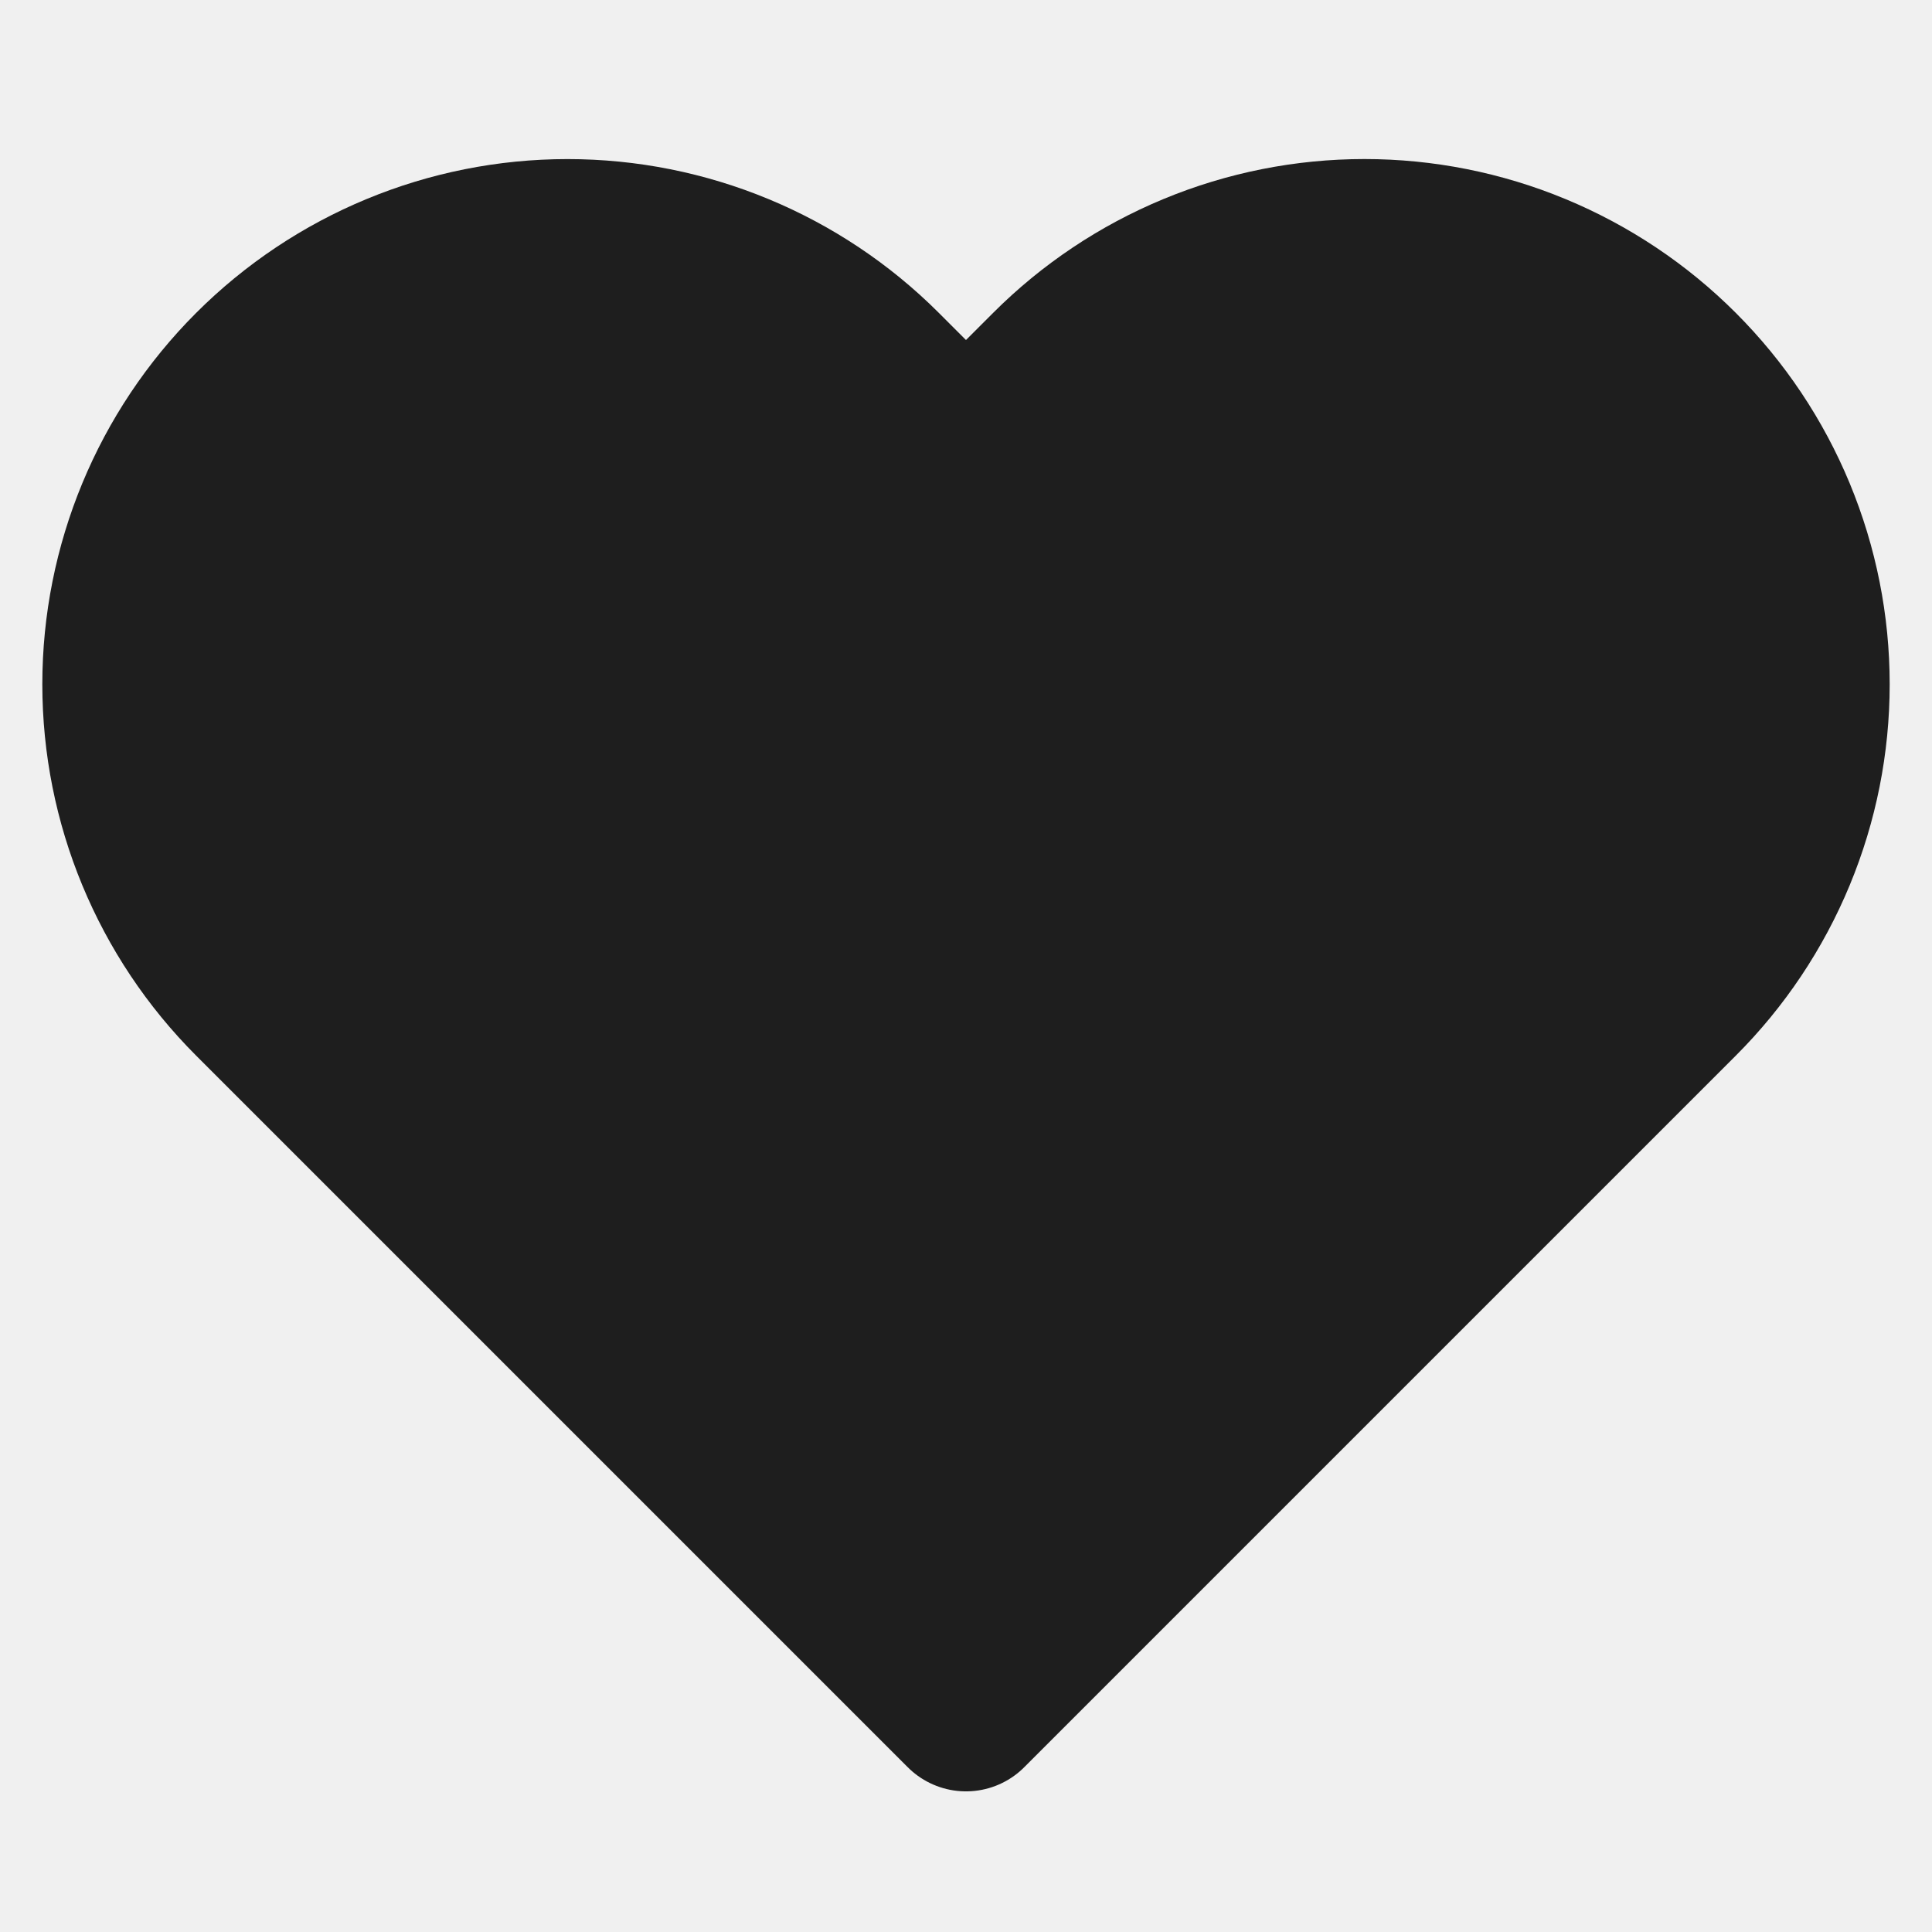
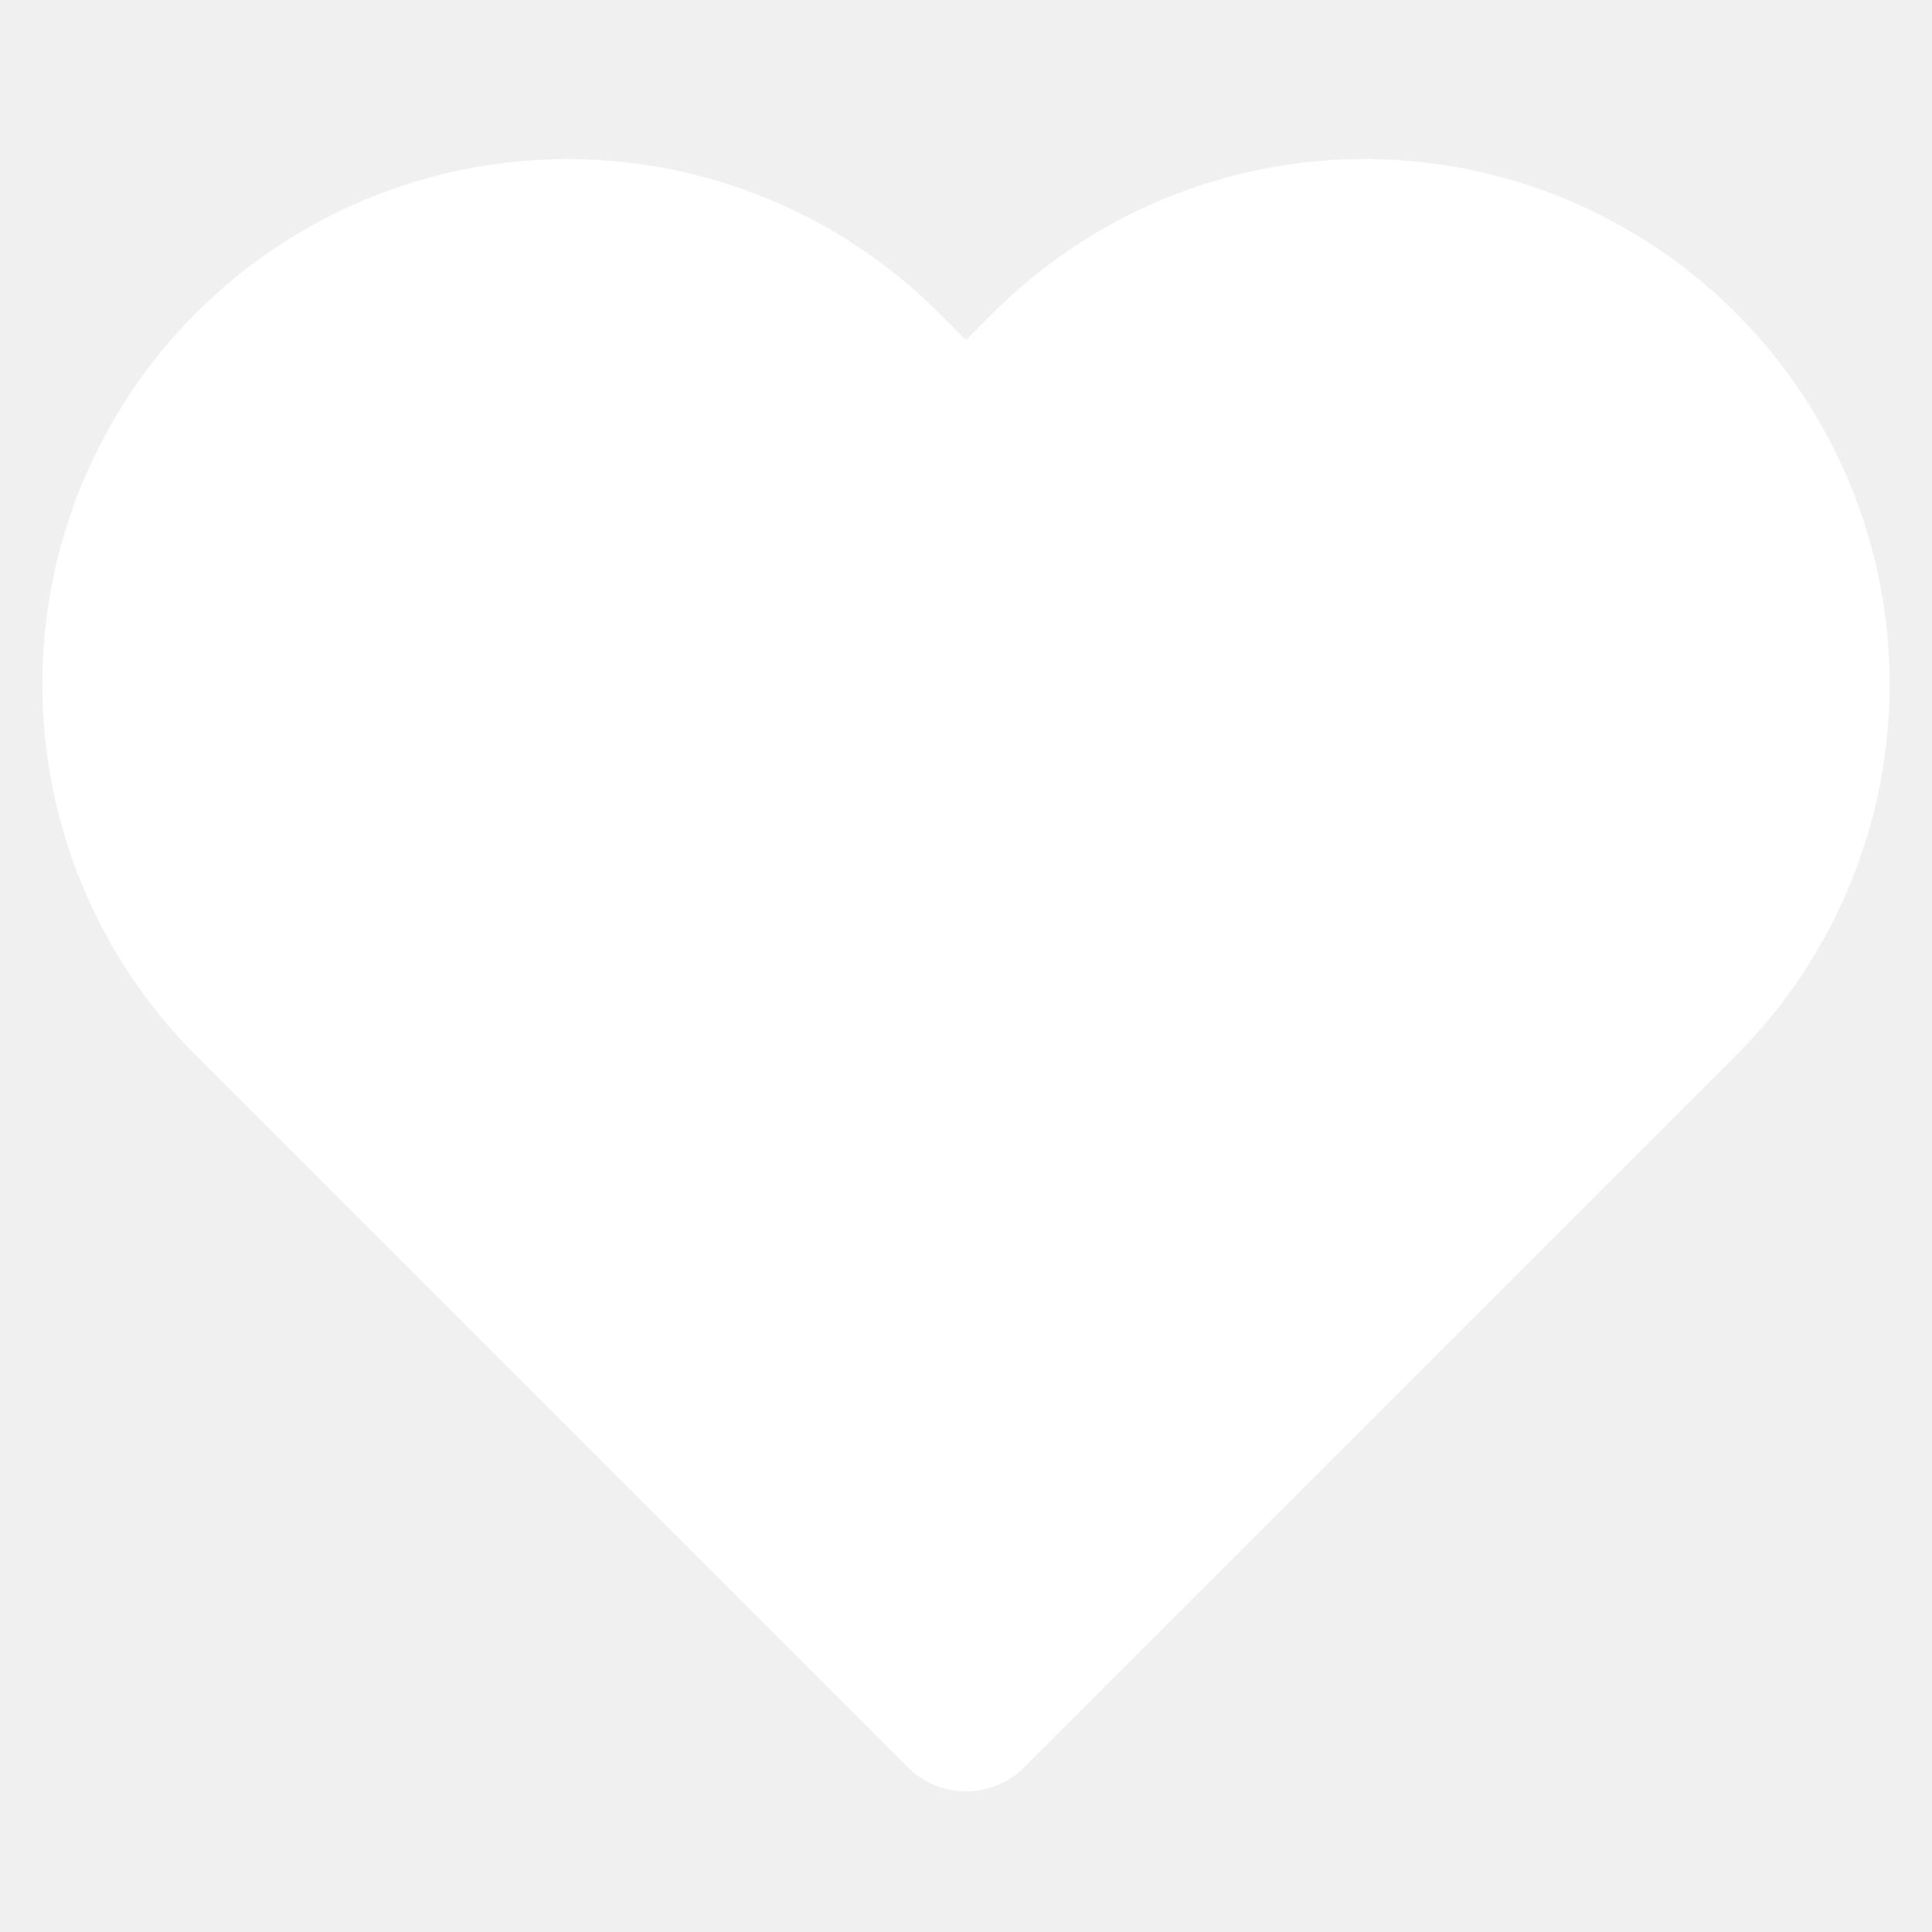
<svg xmlns="http://www.w3.org/2000/svg" width="352" height="352" viewBox="0 0 352 352" fill="none">
-   <path d="M305.65 67.617C298.159 60.122 289.264 54.177 279.475 50.121C269.686 46.064 259.193 43.977 248.597 43.977C238 43.977 227.507 46.064 217.718 50.121C207.929 54.177 199.034 60.122 191.543 67.617L175.997 83.163L160.45 67.617C145.318 52.485 124.796 43.984 103.397 43.984C81.997 43.984 61.475 52.485 46.343 67.617C31.212 82.748 22.711 103.271 22.711 124.67C22.711 146.069 31.212 166.592 46.343 181.723L175.997 311.377L305.65 181.723C313.144 174.232 319.09 165.338 323.146 155.549C327.202 145.759 329.29 135.266 329.29 124.67C329.29 114.074 327.202 103.581 323.146 93.791C319.09 84.002 313.144 75.108 305.65 67.617Z" fill="#1E1E1E" stroke="#1E1E1E" stroke-width="30" stroke-linecap="round" stroke-linejoin="round" />
+   <path d="M305.65 67.617C298.159 60.122 289.264 54.177 279.475 50.121C269.686 46.064 259.193 43.977 248.597 43.977C238 43.977 227.507 46.064 217.718 50.121C207.929 54.177 199.034 60.122 191.543 67.617L175.997 83.163L160.45 67.617C145.318 52.485 124.796 43.984 103.397 43.984C81.997 43.984 61.475 52.485 46.343 67.617C31.212 82.748 22.711 103.271 22.711 124.67C22.711 146.069 31.212 166.592 46.343 181.723L175.997 311.377L305.65 181.723C313.144 174.232 319.09 165.338 323.146 155.549C327.202 145.759 329.29 135.266 329.29 124.67C329.29 114.074 327.202 103.581 323.146 93.791C319.09 84.002 313.144 75.108 305.65 67.617Z" fill="#FFFFFF" stroke="#FFFFFF" stroke-width="30" stroke-linecap="round" stroke-linejoin="round" />
</svg>
